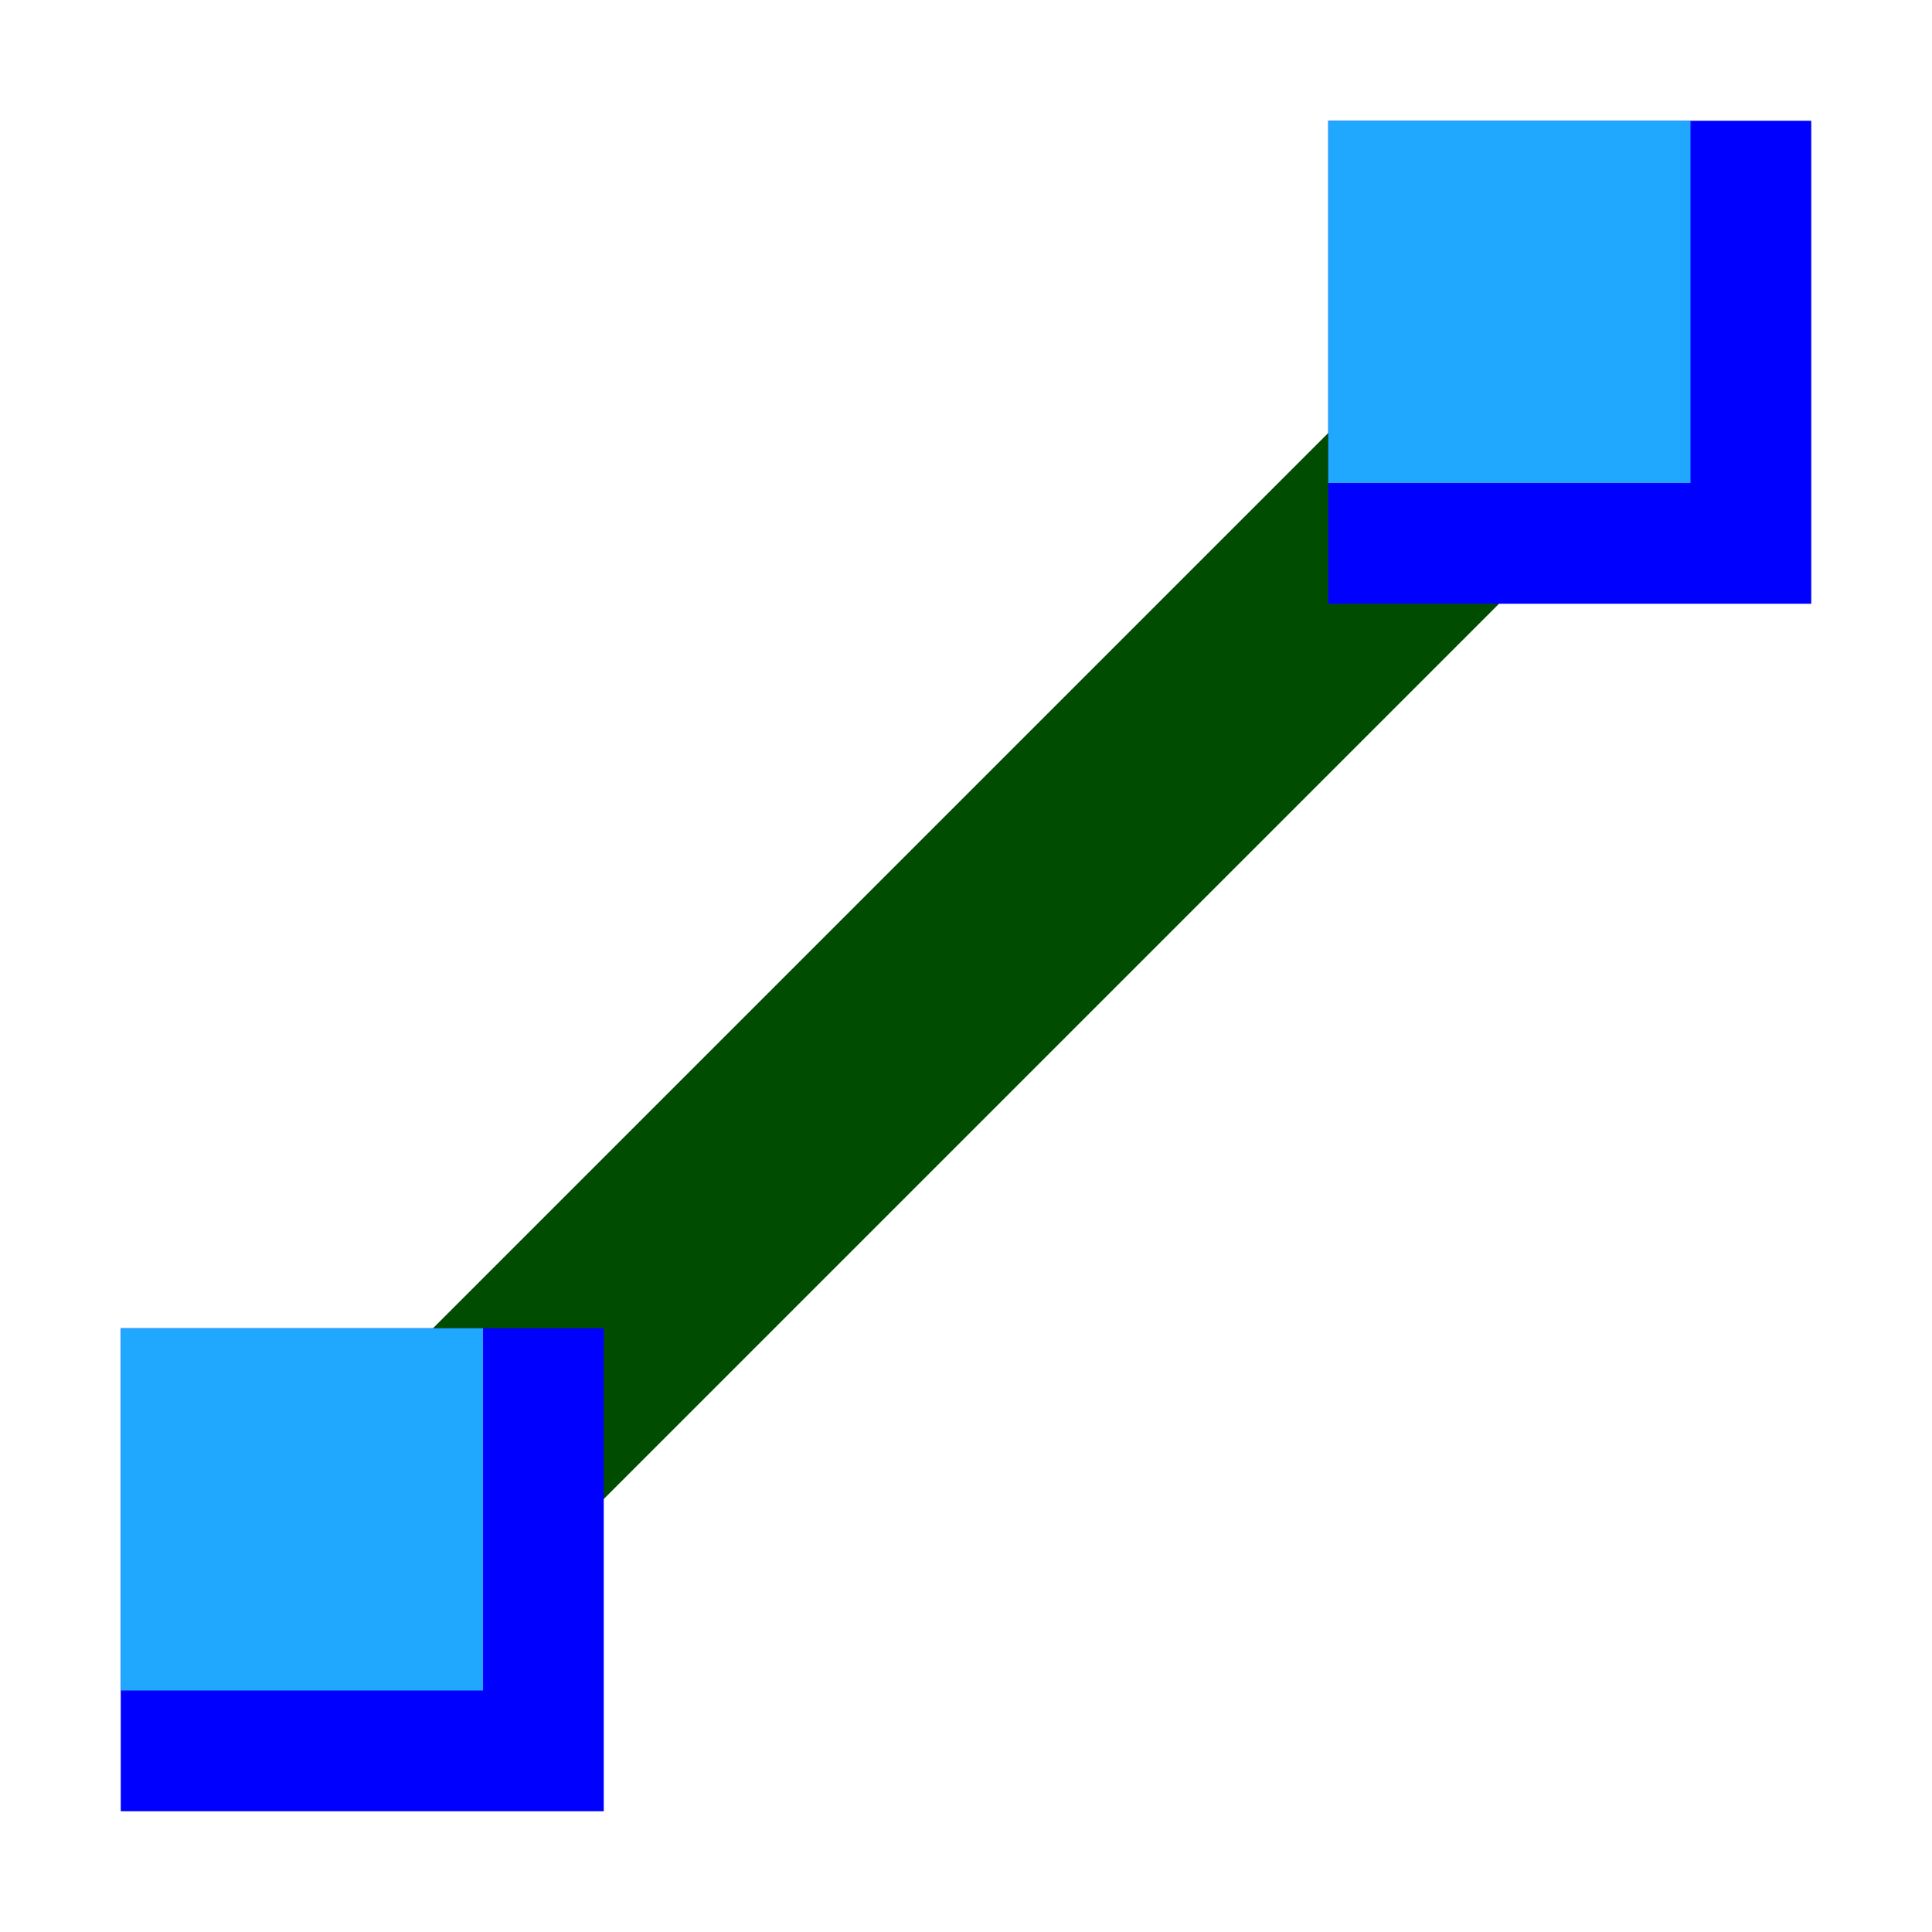
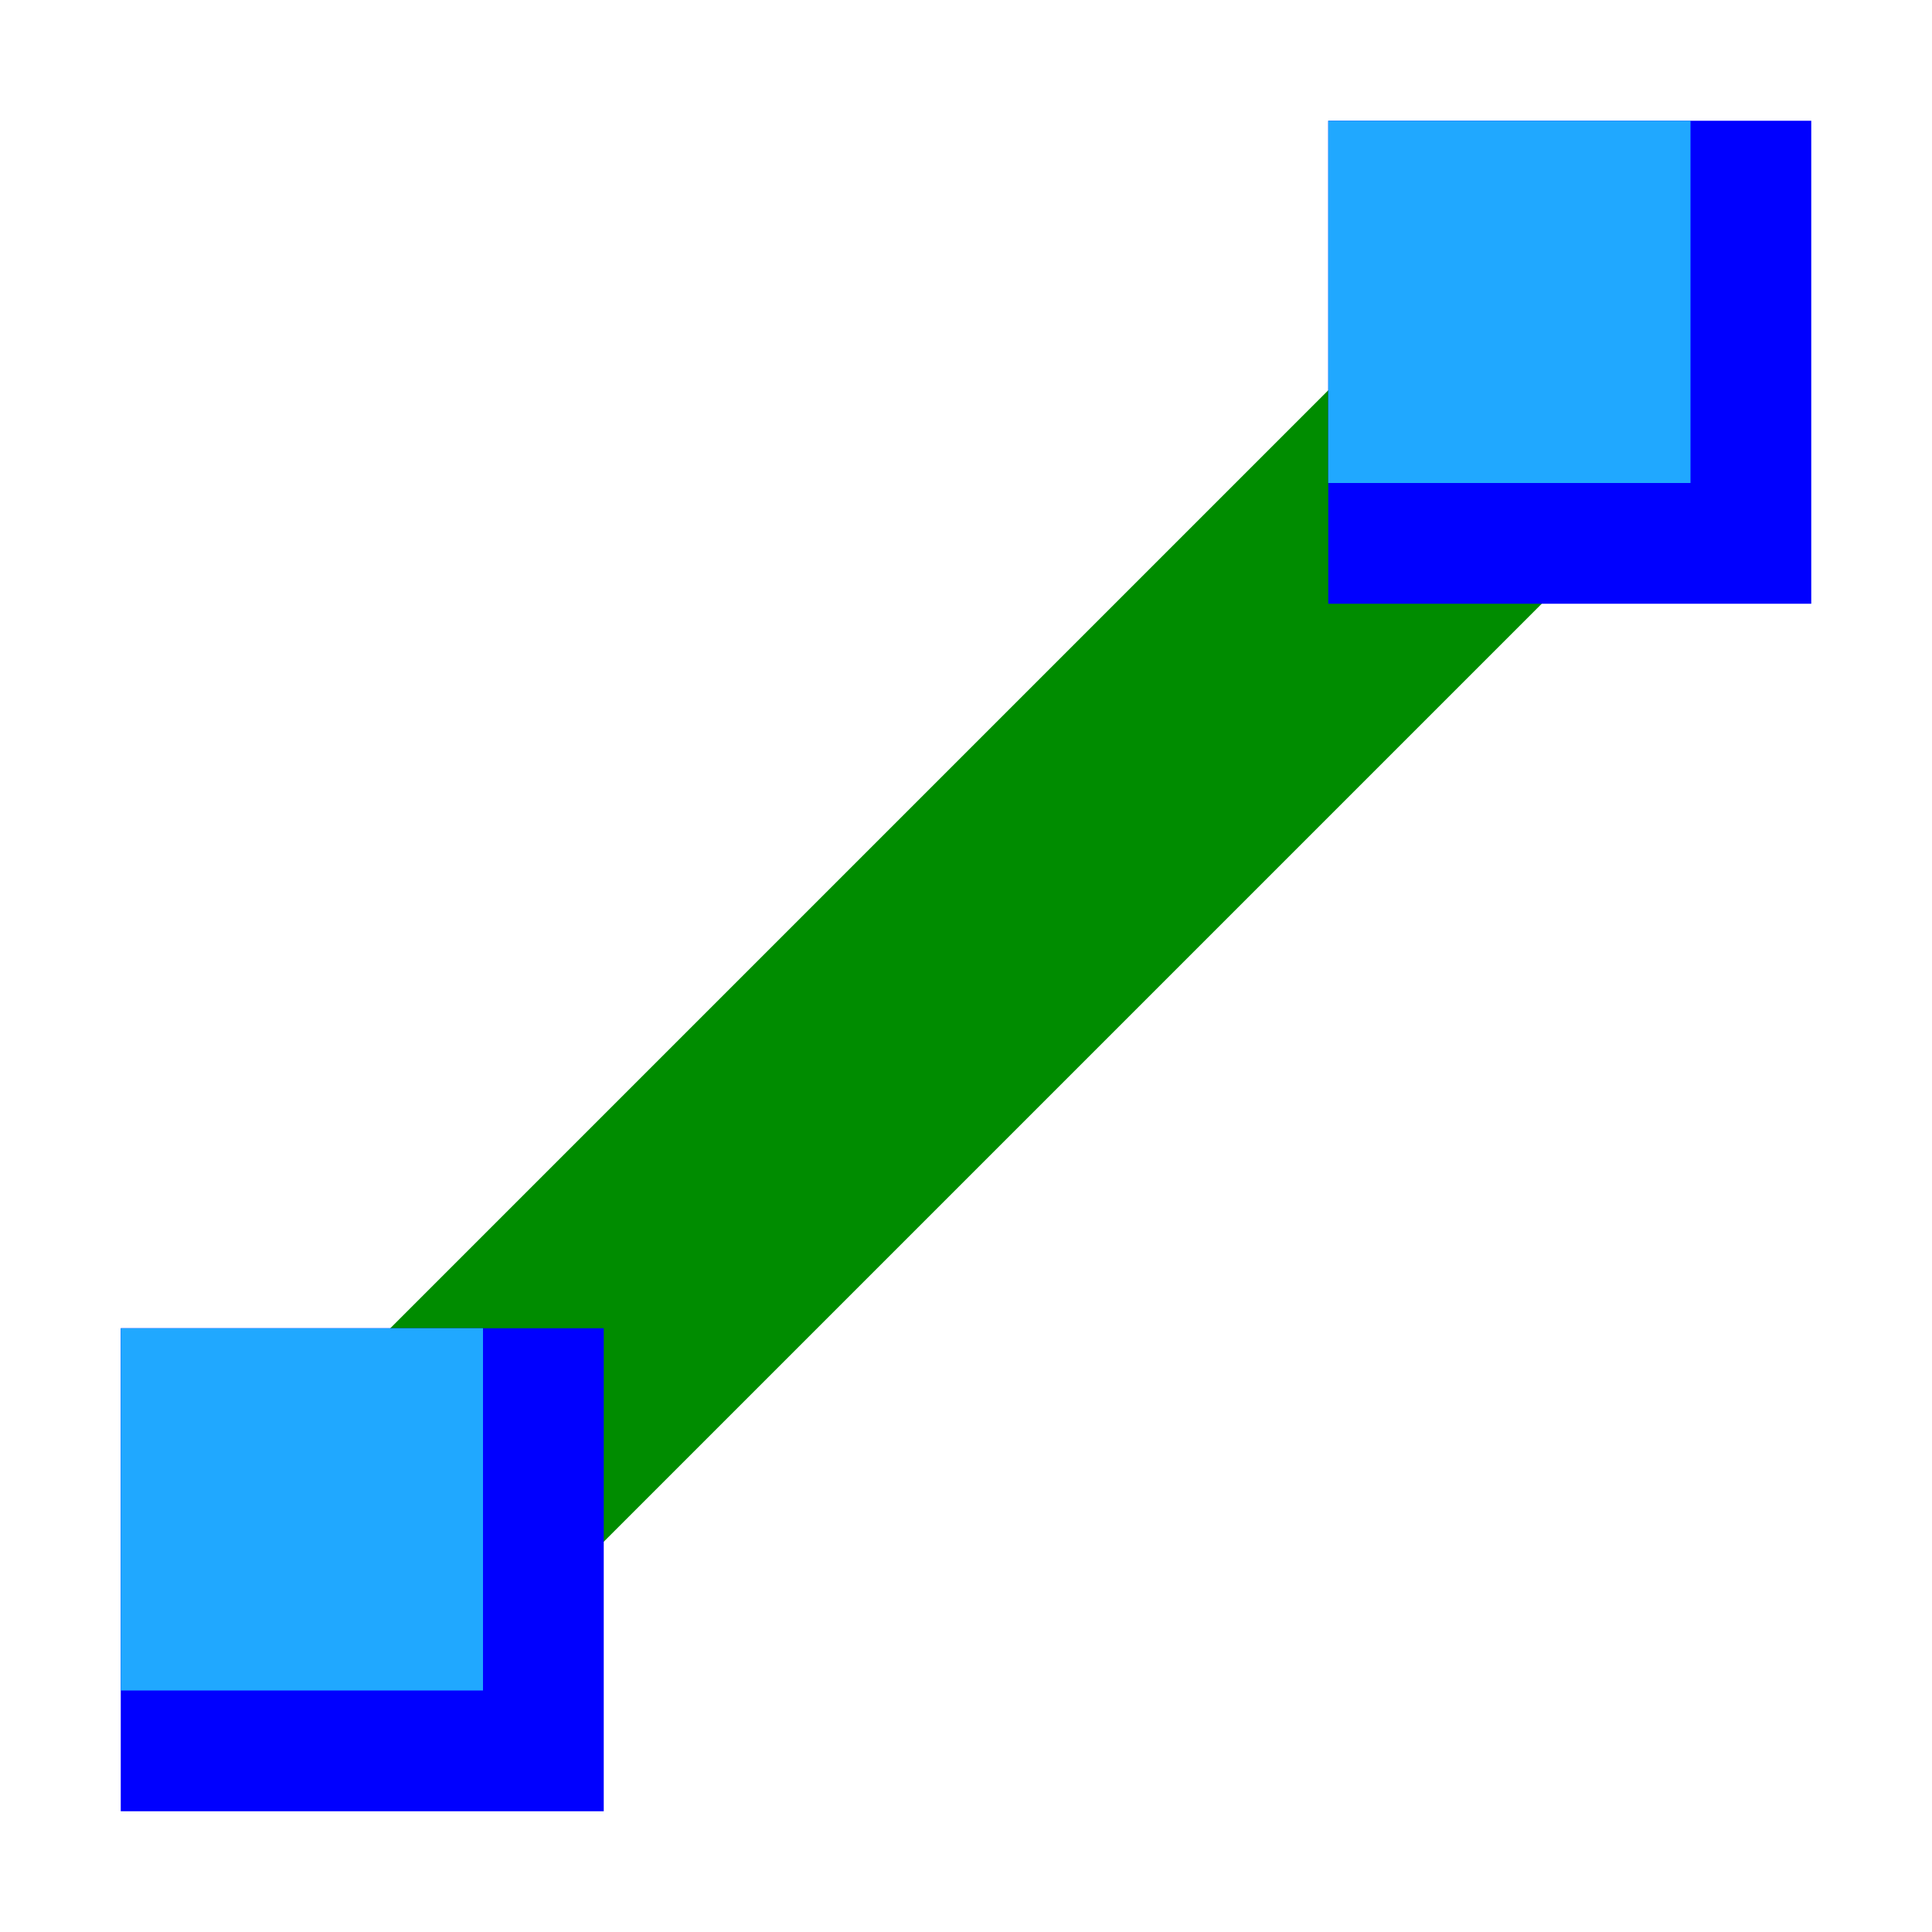
<svg xmlns="http://www.w3.org/2000/svg" xmlns:xlink="http://www.w3.org/1999/xlink" width="16" height="16" viewBox="0 0 16 16" id="svg4225" version="1.1">
  <defs id="defs4227">
    <linearGradient id="linearGradient4751">
      <stop style="stop-color:#cccccc;stop-opacity:1" offset="0" id="stop4753" />
      <stop id="stop4755" offset="0.307" style="stop-color:#ffffff;stop-opacity:1" />
      <stop style="stop-color:#b3b3b3;stop-opacity:1" offset="1" id="stop4757" />
    </linearGradient>
    <linearGradient id="linearGradient3216">
      <stop id="stop3218" offset="0" style="stop-color:#d38d5f;stop-opacity:1" />
      <stop style="stop-color:#ffe6d5;stop-opacity:1" offset="0.5" id="stop3226" />
      <stop id="stop3220" offset="1" style="stop-color:#e9c6af;stop-opacity:1" />
    </linearGradient>
    <linearGradient id="linearGradient4806">
      <stop style="stop-color:#999999;stop-opacity:1" offset="0" id="stop4808" />
      <stop id="stop4814" offset="0.388" style="stop-color:#e6e6e6;stop-opacity:1" />
      <stop style="stop-color:#666666;stop-opacity:1" offset="1" id="stop4810" />
    </linearGradient>
    <linearGradient id="linearGradient5159">
      <stop style="stop-color:#ff0000;stop-opacity:1" offset="0" id="stop5161" />
      <stop id="stop5167" offset="0.227" style="stop-color:#ff7575;stop-opacity:1" />
      <stop style="stop-color:#bb0000;stop-opacity:1" offset="1" id="stop5163" />
    </linearGradient>
    <clipPath clipPathUnits="userSpaceOnUse" id="clipPath6464-7">
      <g id="use6466-7">
        <path style="fill:url(#radialGradient6166);fill-rule:evenodd;stroke-width:0.472pt" d="m 29.104,26.748 a 13.831,2.546 0 1 0 -27.662,0 13.831,2.546 0 1 0 27.662,0 z" id="path6152" />
        <path style="fill:#d38e84;fill-opacity:1;fill-rule:evenodd;stroke-width:0.371" d="M 7.634,22.304 C 11.396,16.13 24.11,1.151 27.306,0.401 30.448,-0.336 29.944,1.562 29.002,3.066 28.043,4.595 23.863,13.329 10.15,23.304 8.114,23.994 7.635,22.304 7.635,22.304 Z" id="path6154" />
        <path style="fill:#835e53;fill-opacity:1;fill-rule:evenodd;stroke-width:0.371" d="m 0.598,27.527 c 0,0 9.568,2.29 10.339,-3.03 0.771,-5.321 -2.959,-2.752 -4.552,-2.629 -2.221,0.08 -4.406,2.383 -5.787,5.658 z" id="path6156" />
        <path style="fill:url(#linearGradient6168);fill-rule:evenodd;stroke-width:0.186" d="M 14.519,13.953 C 16.662,11.478 24.778,2.236 26.964,1.243 29.102,0.271 29.325,1.002 29.015,1.743 28.704,2.485 17.867,15.643 16.634,15.178 c -1.232,-0.465 -2.146,-0.58 -2.115,-1.224 z" id="path6158" />
        <path style="fill:url(#linearGradient6170);fill-rule:evenodd;stroke-width:0.371" d="m 7.804,21.404 6.207,-7.858 c 0.697,1.509 4.836,2.459 4.192,3.184 -0.643,0.725 -6.519,6.323 -7.205,6.584 -0.686,0.262 -3.523,-1.624 -3.194,-1.909 z" id="path6160" />
        <path style="fill:url(#linearGradient6172);fill-rule:evenodd;stroke-width:1.486pt" d="m 1.407,26.597 c 0,0 2.089,-4.413 5.422,-4.031 2.519,0.248 2.232,1 2.232,1 0,0 -3.162,3.415 -7.654,3.031 z" id="path6162" />
      </g>
    </clipPath>
    <radialGradient xlink:href="#radialGradient1502-9-5" id="radialGradient8196" gradientUnits="userSpaceOnUse" gradientTransform="matrix(1.100918,0,0,0.2026322,-30.82863,19.07531)" cx="41.876" cy="37.866" fx="33.845" fy="37.343" r="12.563" />
    <radialGradient id="radialGradient1502-9-5" fx="33.845" fy="37.343" cx="41.876" cy="37.866" r="12.563" gradientUnits="userSpaceOnUse" gradientTransform="matrix(1.100918,0,0,0.2026322,-30.82863,19.07531)">
      <stop id="stop1919-3-5" stop-opacity=".316" offset="0" />
      <stop id="stop1920-6-9" stop-opacity=".079" offset=".5" />
      <stop id="stop1921-9-0" stop-opacity="0" offset="1" />
    </radialGradient>
    <linearGradient id="linearGradient1513">
      <stop id="stop1514" stop-color="#fff" offset="0" />
      <stop id="stop1515" stop-color="#fff" stop-opacity="0" offset="1" />
    </linearGradient>
    <linearGradient id="linearGradient2316-0" y2="13.066" y1="11.002" x2="10.516" x1="8.269" gradientTransform="matrix(1.53816,0,0,1.435416,0.037969,-0.11509)" gradientUnits="userSpaceOnUse">
      <stop id="stop2318-7" stop-color="#d6d6d6" offset="0" />
      <stop id="stop2322-9" stop-color="#eaeaea" offset=".258" />
      <stop id="stop2320-5" stop-color="#919191" offset=".706" />
      <stop id="stop2321-2" stop-color="#d2d2d2" offset=".733" />
      <stop id="stop2319-2" stop-color="#a6a6a6" offset="1" />
    </linearGradient>
    <clipPath clipPathUnits="userSpaceOnUse" id="clipPath6464-7-6">
      <g transform="translate(3.1925326e-5,-1.9546408e-5)" id="use6466-7-7">
        <path id="path8570" d="m 29.104,26.748 a 13.831,2.546 0 1 0 -27.662,0 13.831,2.546 0 1 0 27.662,0 z" style="fill:url(#radialGradient8584);fill-rule:evenodd;stroke-width:0.472pt" />
        <path id="path8572" d="M 7.634,22.304 C 11.396,16.13 24.11,1.151 27.306,0.401 30.448,-0.336 29.944,1.562 29.002,3.066 28.043,4.595 23.863,13.329 10.15,23.304 8.114,23.994 7.635,22.304 7.635,22.304 Z" style="fill:#d38e84;fill-opacity:1;fill-rule:evenodd;stroke-width:0.371" />
        <path id="path8574" d="m 0.598,27.527 c 0,0 9.568,2.29 10.339,-3.03 0.771,-5.321 -2.959,-2.752 -4.552,-2.629 -2.221,0.08 -4.406,2.383 -5.787,5.658 z" style="fill:#835e53;fill-opacity:1;fill-rule:evenodd;stroke-width:0.371" />
        <path id="path8576" d="M 14.519,13.953 C 16.662,11.478 24.778,2.236 26.964,1.243 29.102,0.271 29.325,1.002 29.015,1.743 28.704,2.485 17.867,15.643 16.634,15.178 c -1.232,-0.465 -2.146,-0.58 -2.115,-1.224 z" style="fill:url(#linearGradient8586);fill-rule:evenodd;stroke-width:0.186" />
        <path id="path8578" d="m 7.804,21.404 6.207,-7.858 c 0.697,1.509 4.836,2.459 4.192,3.184 -0.643,0.725 -6.519,6.323 -7.205,6.584 -0.686,0.262 -3.523,-1.624 -3.194,-1.909 z" style="fill:url(#linearGradient8588);fill-rule:evenodd;stroke-width:0.371" />
        <path id="path8580" d="m 1.407,26.597 c 0,0 2.089,-4.413 5.422,-4.031 2.519,0.248 2.232,1 2.232,1 0,0 -3.162,3.415 -7.654,3.031 z" style="fill:url(#linearGradient8590);fill-rule:evenodd;stroke-width:1.486pt" />
      </g>
    </clipPath>
    <radialGradient xlink:href="#radialGradient1502-9-5-2" id="radialGradient8327-8" gradientUnits="userSpaceOnUse" gradientTransform="matrix(1.100918,0,0,0.2026322,-30.82863,19.07531)" cx="41.876" cy="37.866" fx="33.845" fy="37.343" r="12.563" />
    <radialGradient id="radialGradient1502-9-5-2" fx="33.845" fy="37.343" cx="41.876" cy="37.866" r="12.563" gradientUnits="userSpaceOnUse" gradientTransform="matrix(1.100918,0,0,0.2026322,-30.82863,19.07531)">
      <stop id="stop1919-3-5-8" stop-opacity=".316" offset="0" />
      <stop id="stop1920-6-9-6" stop-opacity=".079" offset=".5" />
      <stop id="stop1921-9-0-7" stop-opacity="0" offset="1" />
    </radialGradient>
    <radialGradient xlink:href="#radialGradient1502-9-5-2" id="radialGradient8584" gradientUnits="userSpaceOnUse" gradientTransform="matrix(1.100918,0,0,0.2026322,-30.82863,19.07531)" cx="41.876" cy="37.866" fx="33.845" fy="37.343" r="12.563" />
    <linearGradient xlink:href="#linearGradient1513" id="linearGradient8586" gradientUnits="userSpaceOnUse" gradientTransform="matrix(1.495915,0,0,1.475952,0.037969,-0.11509)" x1="13.739" y1="3.307" x2="15.501" y2="4.93" />
    <linearGradient xlink:href="#linearGradient2316-0" id="linearGradient8588" gradientUnits="userSpaceOnUse" gradientTransform="matrix(1.53816,0,0,1.435416,0.037969,-0.11509)" x1="8.269" y1="11.002" x2="10.516" y2="13.066" />
    <linearGradient xlink:href="#linearGradient1513" id="linearGradient8590" gradientUnits="userSpaceOnUse" gradientTransform="matrix(2.035311,0,0,1.084797,0.037969,-0.11509)" x1="0.274" y1="20.491" x2="2.873" y2="22.967" />
    <clipPath clipPathUnits="userSpaceOnUse" id="clipPath6464-7-2">
      <g id="use6466-7-8">
        <path id="path8748" d="m 29.104,26.748 a 13.831,2.546 0 1 0 -27.662,0 13.831,2.546 0 1 0 27.662,0 z" style="fill:url(#radialGradient8762);fill-rule:evenodd;stroke-width:0.472pt" />
        <path id="path8750" d="M 7.634,22.304 C 11.396,16.13 24.11,1.151 27.306,0.401 30.448,-0.336 29.944,1.562 29.002,3.066 28.043,4.595 23.863,13.329 10.15,23.304 8.114,23.994 7.635,22.304 7.635,22.304 Z" style="fill:#d38e84;fill-opacity:1;fill-rule:evenodd;stroke-width:0.371" />
        <path id="path8752" d="m 0.598,27.527 c 0,0 9.568,2.29 10.339,-3.03 0.771,-5.321 -2.959,-2.752 -4.552,-2.629 -2.221,0.08 -4.406,2.383 -5.787,5.658 z" style="fill:#835e53;fill-opacity:1;fill-rule:evenodd;stroke-width:0.371" />
        <path id="path8754" d="M 14.519,13.953 C 16.662,11.478 24.778,2.236 26.964,1.243 29.102,0.271 29.325,1.002 29.015,1.743 28.704,2.485 17.867,15.643 16.634,15.178 c -1.232,-0.465 -2.146,-0.58 -2.115,-1.224 z" style="fill:url(#linearGradient8764);fill-rule:evenodd;stroke-width:0.186" />
        <path id="path8756" d="m 7.804,21.404 6.207,-7.858 c 0.697,1.509 4.836,2.459 4.192,3.184 -0.643,0.725 -6.519,6.323 -7.205,6.584 -0.686,0.262 -3.523,-1.624 -3.194,-1.909 z" style="fill:url(#linearGradient8766);fill-rule:evenodd;stroke-width:0.371" />
        <path id="path8758" d="m 1.407,26.597 c 0,0 2.089,-4.413 5.422,-4.031 2.519,0.248 2.232,1 2.232,1 0,0 -3.162,3.415 -7.654,3.031 z" style="fill:url(#linearGradient8768);fill-rule:evenodd;stroke-width:1.486pt" />
      </g>
    </clipPath>
    <radialGradient xlink:href="#radialGradient1502-9-5-0" id="radialGradient8327-3" gradientUnits="userSpaceOnUse" gradientTransform="matrix(1.100918,0,0,0.2026322,-30.82863,19.07531)" cx="41.876" cy="37.866" fx="33.845" fy="37.343" r="12.563" />
    <radialGradient id="radialGradient1502-9-5-0" fx="33.845" fy="37.343" cx="41.876" cy="37.866" r="12.563" gradientUnits="userSpaceOnUse" gradientTransform="matrix(1.100918,0,0,0.2026322,-30.82863,19.07531)">
      <stop id="stop1919-3-5-7" stop-opacity=".316" offset="0" />
      <stop id="stop1920-6-9-8" stop-opacity=".079" offset=".5" />
      <stop id="stop1921-9-0-5" stop-opacity="0" offset="1" />
    </radialGradient>
    <radialGradient xlink:href="#radialGradient1502-9-5-0" id="radialGradient8762" gradientUnits="userSpaceOnUse" gradientTransform="matrix(1.100918,0,0,0.2026322,-30.82863,19.07531)" cx="41.876" cy="37.866" fx="33.845" fy="37.343" r="12.563" />
    <linearGradient xlink:href="#linearGradient1513" id="linearGradient8764" gradientUnits="userSpaceOnUse" gradientTransform="matrix(1.495915,0,0,1.475952,0.037969,-0.11509)" x1="13.739" y1="3.307" x2="15.501" y2="4.93" />
    <linearGradient xlink:href="#linearGradient2316-0" id="linearGradient8766" gradientUnits="userSpaceOnUse" gradientTransform="matrix(1.53816,0,0,1.435416,0.037969,-0.11509)" x1="8.269" y1="11.002" x2="10.516" y2="13.066" />
    <linearGradient xlink:href="#linearGradient1513" id="linearGradient8768" gradientUnits="userSpaceOnUse" gradientTransform="matrix(2.035311,0,0,1.084797,0.037969,-0.11509)" x1="0.274" y1="20.491" x2="2.873" y2="22.967" />
    <radialGradient id="radialGradient1502-6" fx="33.845" fy="37.343" cx="41.876" cy="37.866" r="12.563" gradientUnits="userSpaceOnUse" gradientTransform="matrix(1.100918,0,0,0.2026322,-16.58034,53.05334)">
      <stop id="stop1919-4" stop-opacity=".316" offset="0" />
      <stop id="stop1920-2" stop-opacity=".079" offset=".5" />
      <stop id="stop1921-7" stop-opacity="0" offset="1" />
    </radialGradient>
    <linearGradient id="linearGradient2121-4-4" y2="4.93" xlink:href="#linearGradient1513" y1="3.307" x2="15.501" x1="13.739" gradientTransform="matrix(1.495915,0,0,1.475952,16.46906,34.28986)" gradientUnits="userSpaceOnUse" />
    <linearGradient id="linearGradient2316-0-7" y2="13.066" y1="11.002" x2="10.516" x1="8.269" gradientTransform="matrix(1.53816,0,0,1.435416,16.46906,34.28986)" gradientUnits="userSpaceOnUse">
      <stop id="stop2318-6-0" stop-color="#d6d6d6" offset="0" />
      <stop id="stop2322-2-9" stop-color="#eaeaea" offset=".258" />
      <stop id="stop2320-4-5" stop-color="#919191" offset=".706" />
      <stop id="stop2321-5-1" stop-color="#d2d2d2" offset=".733" />
      <stop id="stop2319-8-0" stop-color="#a6a6a6" offset="1" />
    </linearGradient>
    <linearGradient id="linearGradient2222-0-2" y2="22.967" xlink:href="#linearGradient1513" y1="20.491" x2="2.873" x1="0.274" gradientTransform="matrix(2.035311,0,0,1.084797,16.46906,34.28986)" gradientUnits="userSpaceOnUse" />
    <radialGradient xlink:href="#radialGradient1502-9-5" id="radialGradient6166" gradientUnits="userSpaceOnUse" gradientTransform="matrix(1.100918,0,0,0.2026322,-30.82863,19.07531)" cx="41.876" cy="37.866" fx="33.845" fy="37.343" r="12.563" />
    <linearGradient xlink:href="#linearGradient1513" id="linearGradient6168" gradientUnits="userSpaceOnUse" gradientTransform="matrix(1.495915,0,0,1.475952,0.037969,-0.11509)" x1="13.739" y1="3.307" x2="15.501" y2="4.93" />
    <linearGradient xlink:href="#linearGradient2316-0" id="linearGradient6170" gradientUnits="userSpaceOnUse" gradientTransform="matrix(1.53816,0,0,1.435416,0.037969,-0.11509)" x1="8.269" y1="11.002" x2="10.516" y2="13.066" />
    <linearGradient xlink:href="#linearGradient1513" id="linearGradient6172" gradientUnits="userSpaceOnUse" gradientTransform="matrix(2.035311,0,0,1.084797,0.037969,-0.11509)" x1="0.274" y1="20.491" x2="2.873" y2="22.967" />
  </defs>
  <g id="layer1" transform="translate(0,-1036.362)">
-     <path style="fill:none;stroke:#004c00;stroke-width:2;stroke-linecap:butt;stroke-linejoin:miter;stroke-miterlimit:4;stroke-dasharray:none;stroke-opacity:1" d="m 3,1049.362 10,-10" id="path5357-1" />
+     <path style="fill:none;stroke:#008c00;stroke-width:2.5;stroke-linecap:butt;stroke-linejoin:miter;stroke-miterlimit:4;stroke-dasharray:none;stroke-opacity:1" d="m 3,1049.362 10,-10" id="path5357-1" />
    <rect style="opacity:1;fill:#0000ff;fill-opacity:1;stroke:none;stroke-width:2;stroke-linecap:round;stroke-linejoin:round;stroke-miterlimit:4;stroke-dasharray:none;stroke-dashoffset:0;stroke-opacity:1;paint-order:normal" id="rect856" width="4" height="4" x="11" y="1037.362" />
    <rect style="opacity:1;fill:#20a8ff;fill-opacity:1;fill-rule:evenodd;stroke:none;stroke-width:3;stroke-linecap:round;stroke-linejoin:round;stroke-miterlimit:4;stroke-dasharray:none;stroke-dashoffset:0;stroke-opacity:1;paint-order:normal" id="rect843" width="3" height="3" x="11" y="1037.362" />
    <rect style="opacity:1;fill:#0000ff;fill-opacity:1;stroke:none;stroke-width:1.5;stroke-linecap:round;stroke-linejoin:round;stroke-miterlimit:4;stroke-dasharray:none;stroke-dashoffset:0;stroke-opacity:1;paint-order:normal" id="rect856-9" width="3" height="3" x="-7.5" y="1047.362" />
    <rect style="opacity:1;fill:#20a8ff;fill-opacity:1;fill-rule:evenodd;stroke:none;stroke-width:2.5;stroke-linecap:round;stroke-linejoin:round;stroke-miterlimit:4;stroke-dasharray:none;stroke-dashoffset:0;stroke-opacity:1;paint-order:normal" id="rect843-5" width="2.5" height="2.5" x="-7.5" y="1047.362" />
    <rect style="opacity:1;fill:#0000ff;fill-opacity:1;stroke:none;stroke-width:2;stroke-linecap:round;stroke-linejoin:round;stroke-miterlimit:4;stroke-dasharray:none;stroke-dashoffset:0;stroke-opacity:1;paint-order:normal" id="rect856-5" width="4" height="4" x="1" y="1047.362" />
    <rect style="opacity:1;fill:#20a8ff;fill-opacity:1;fill-rule:evenodd;stroke:none;stroke-width:3;stroke-linecap:round;stroke-linejoin:round;stroke-miterlimit:4;stroke-dasharray:none;stroke-dashoffset:0;stroke-opacity:1;paint-order:normal" id="rect843-1" width="3" height="3" x="1" y="1047.362" />
  </g>
</svg>
